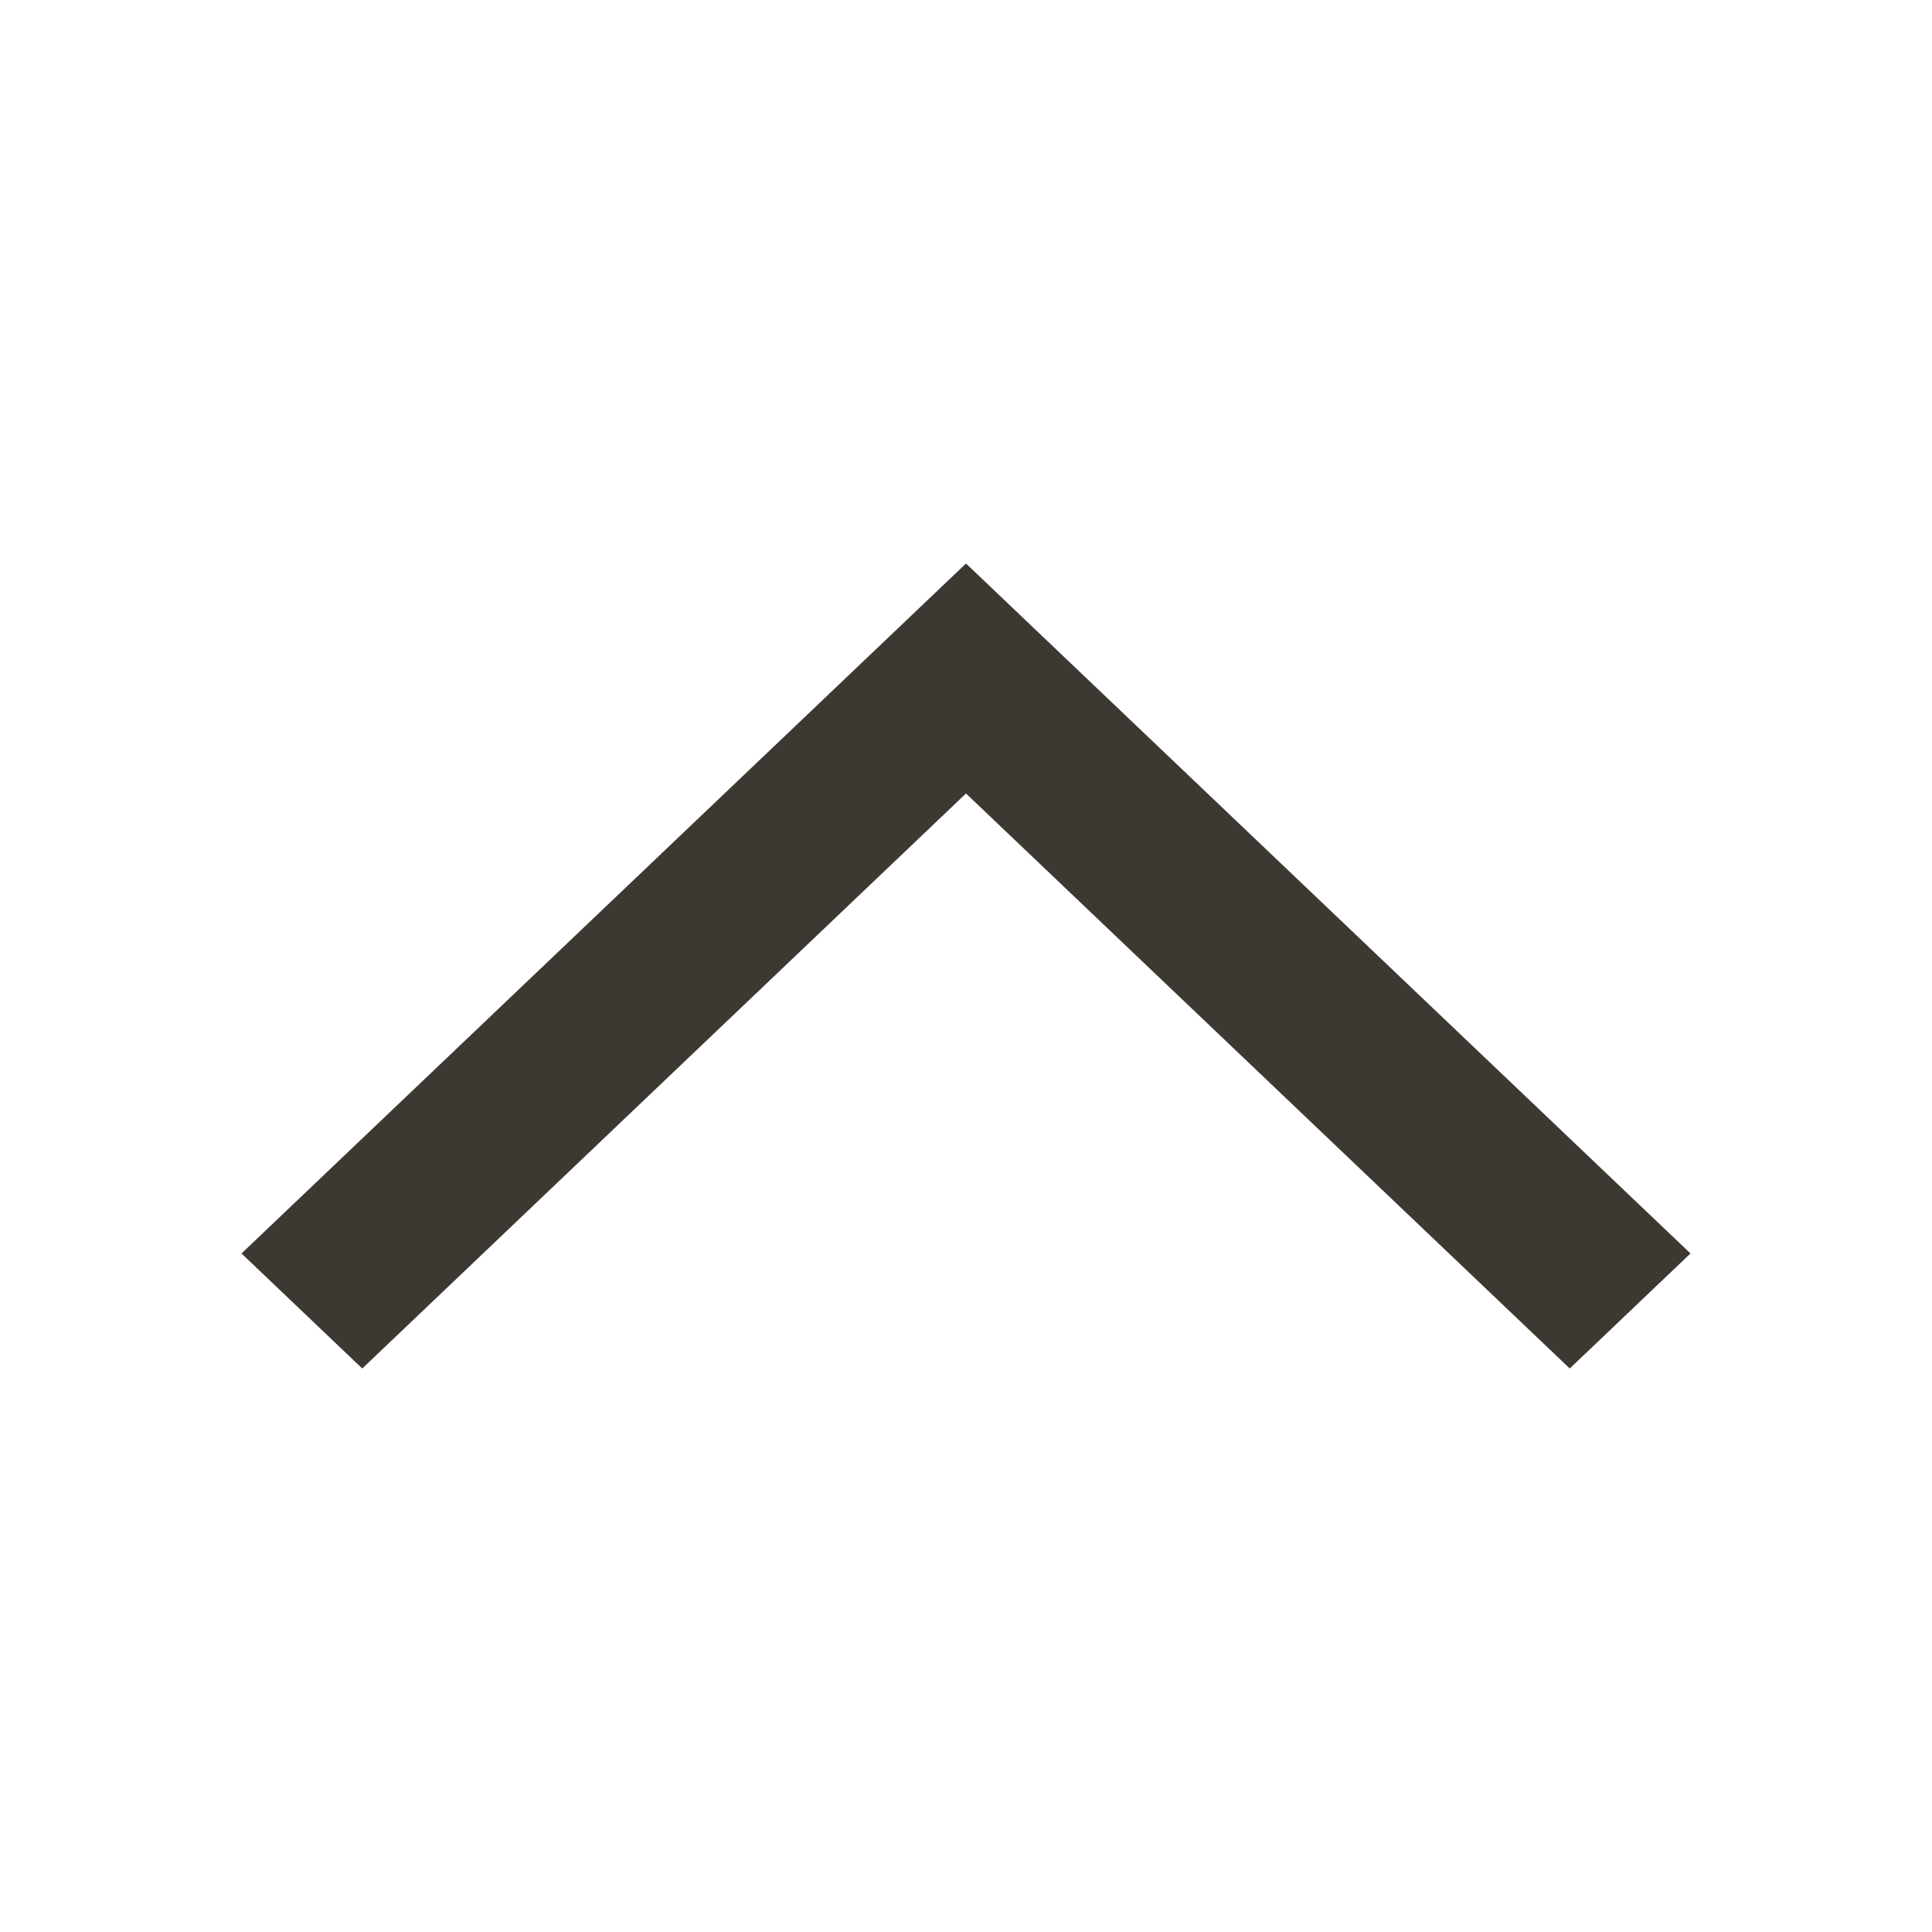
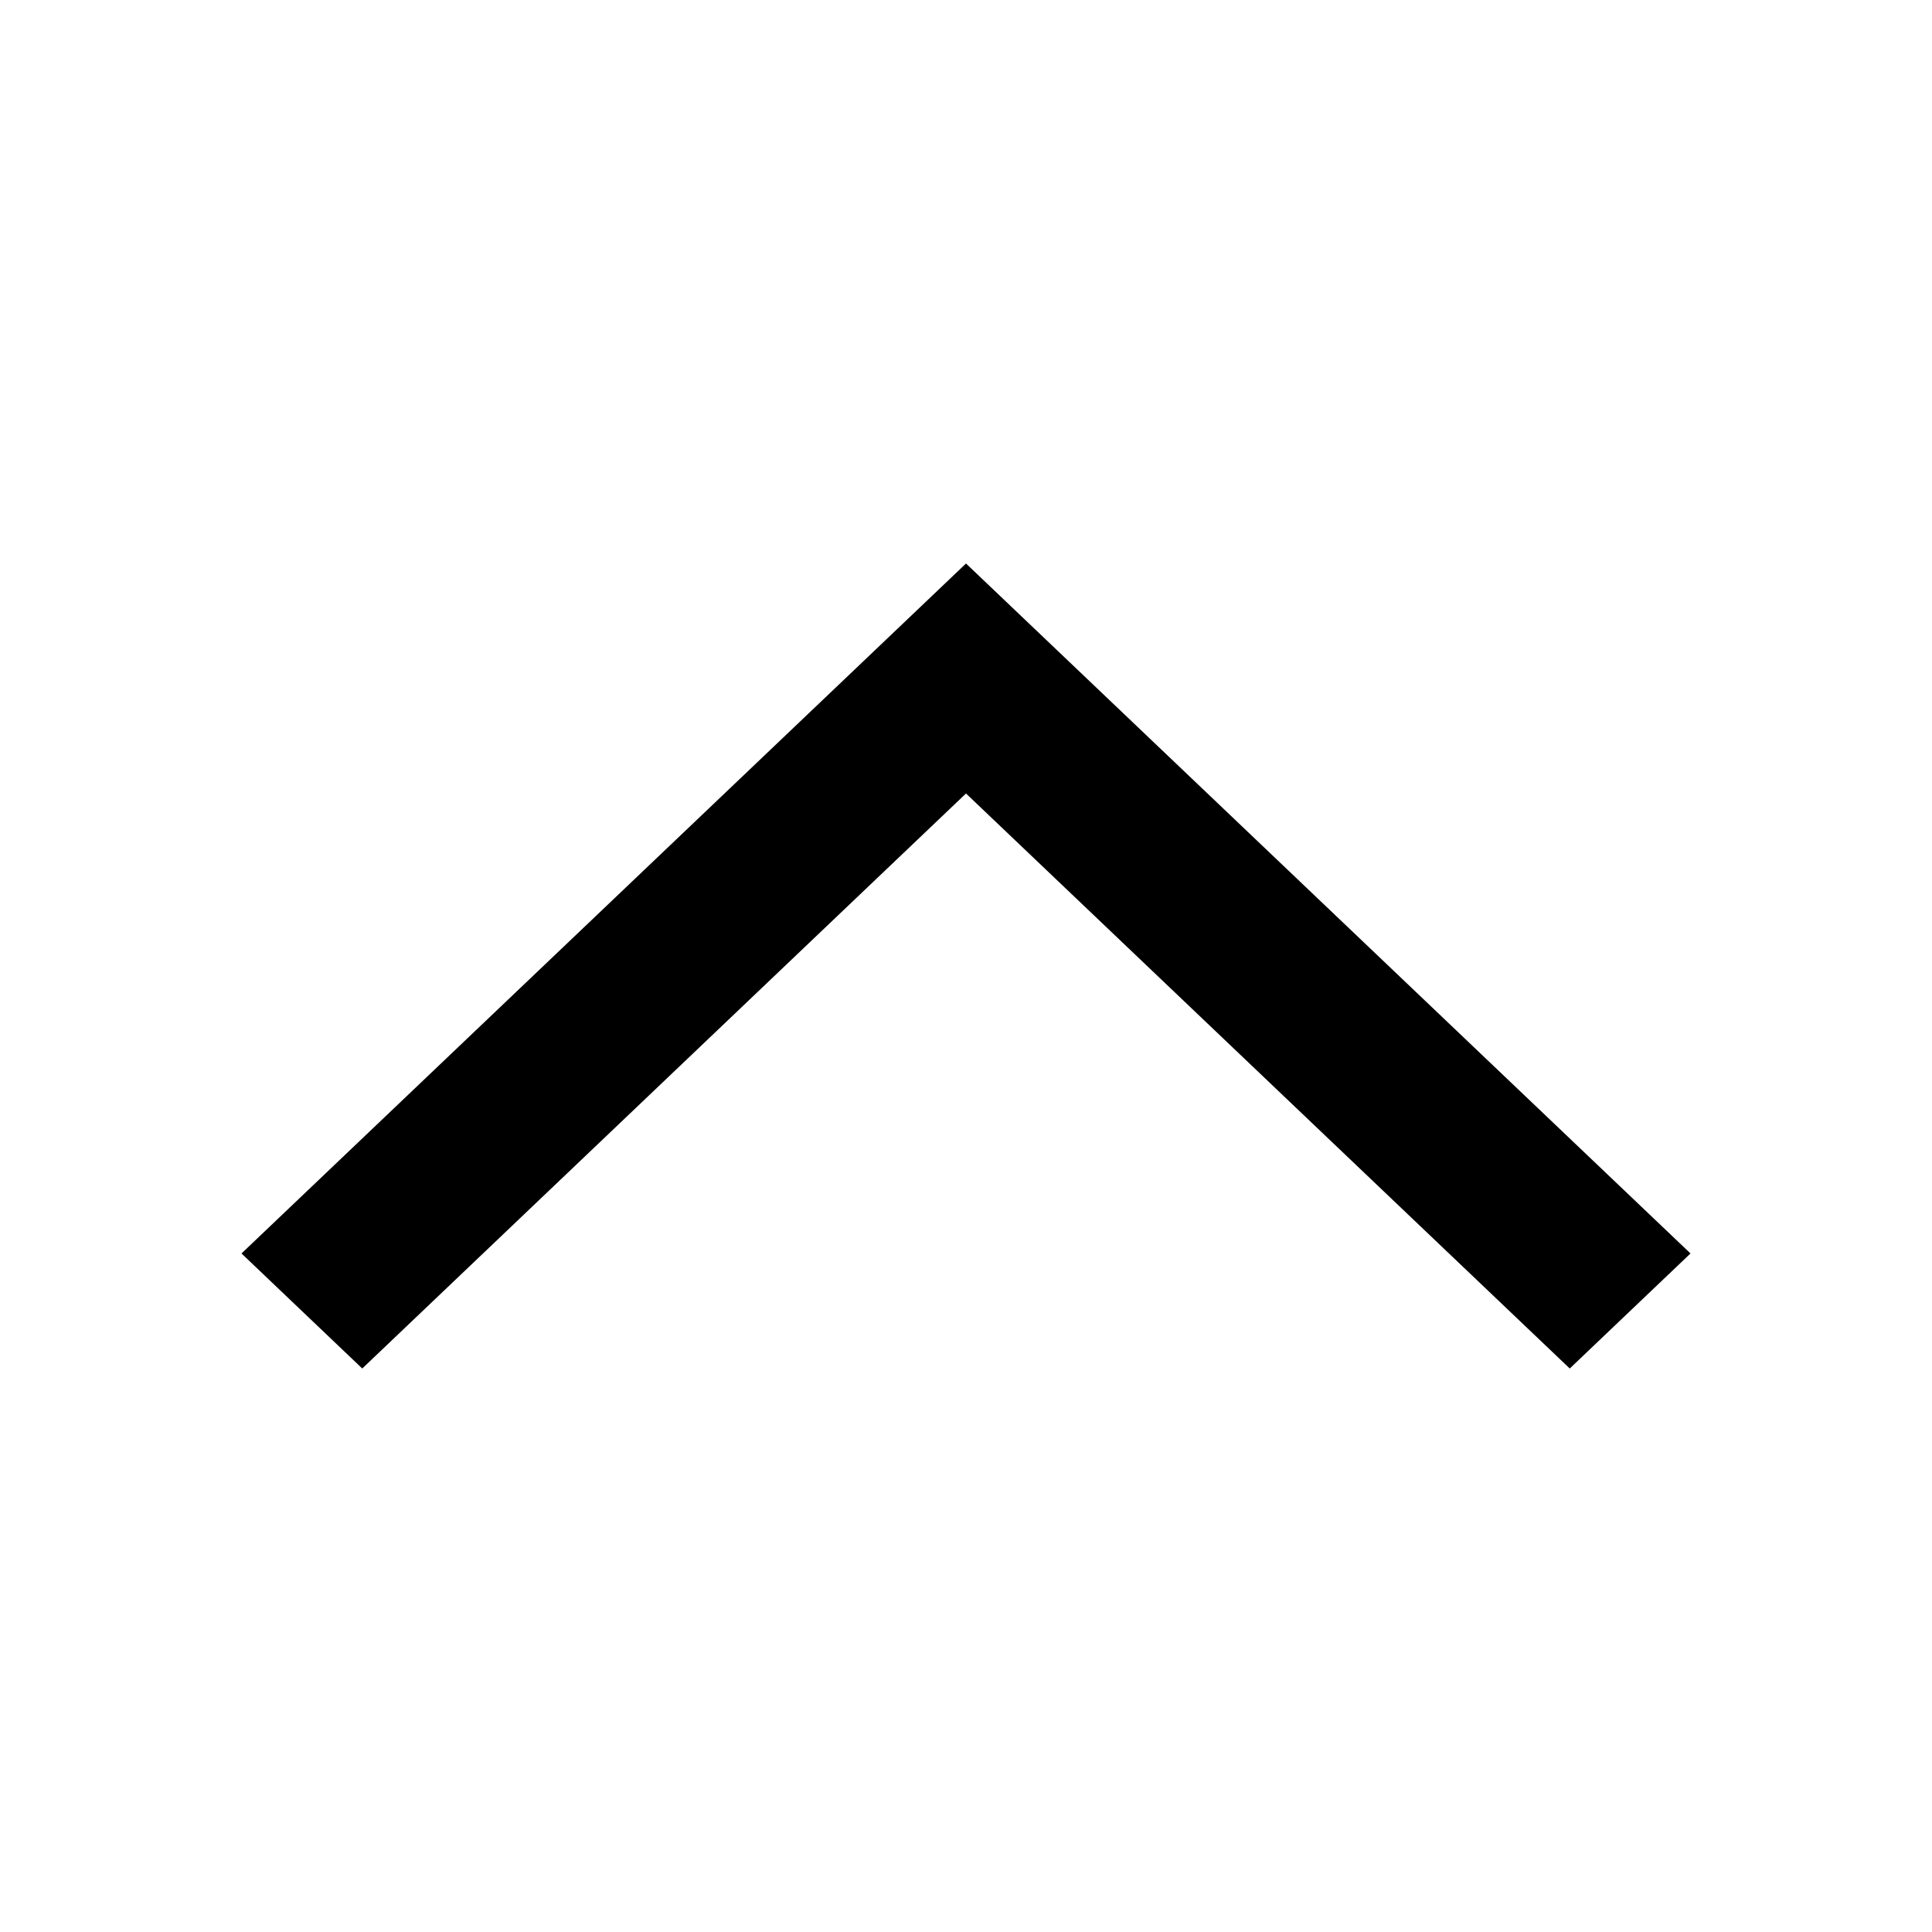
- <svg xmlns="http://www.w3.org/2000/svg" width="24" height="24" viewBox="0 0 24 24" fill="none">
-   <path fill-rule="evenodd" clip-rule="evenodd" d="M12 7L3 15.571L4.5 17L12 9.857L19.5 17L21 15.571L12 7Z" fill="#3E3832" />
+ <svg xmlns="http://www.w3.org/2000/svg" width="1em" height="1em" viewBox="0 0 24 24" fill="none">
+   <path fill-rule="evenodd" clip-rule="evenodd" d="M12 7L3 15.571L4.5 17L12 9.857L19.5 17L21 15.571L12 7Z" fill="currentColor" />
</svg>
